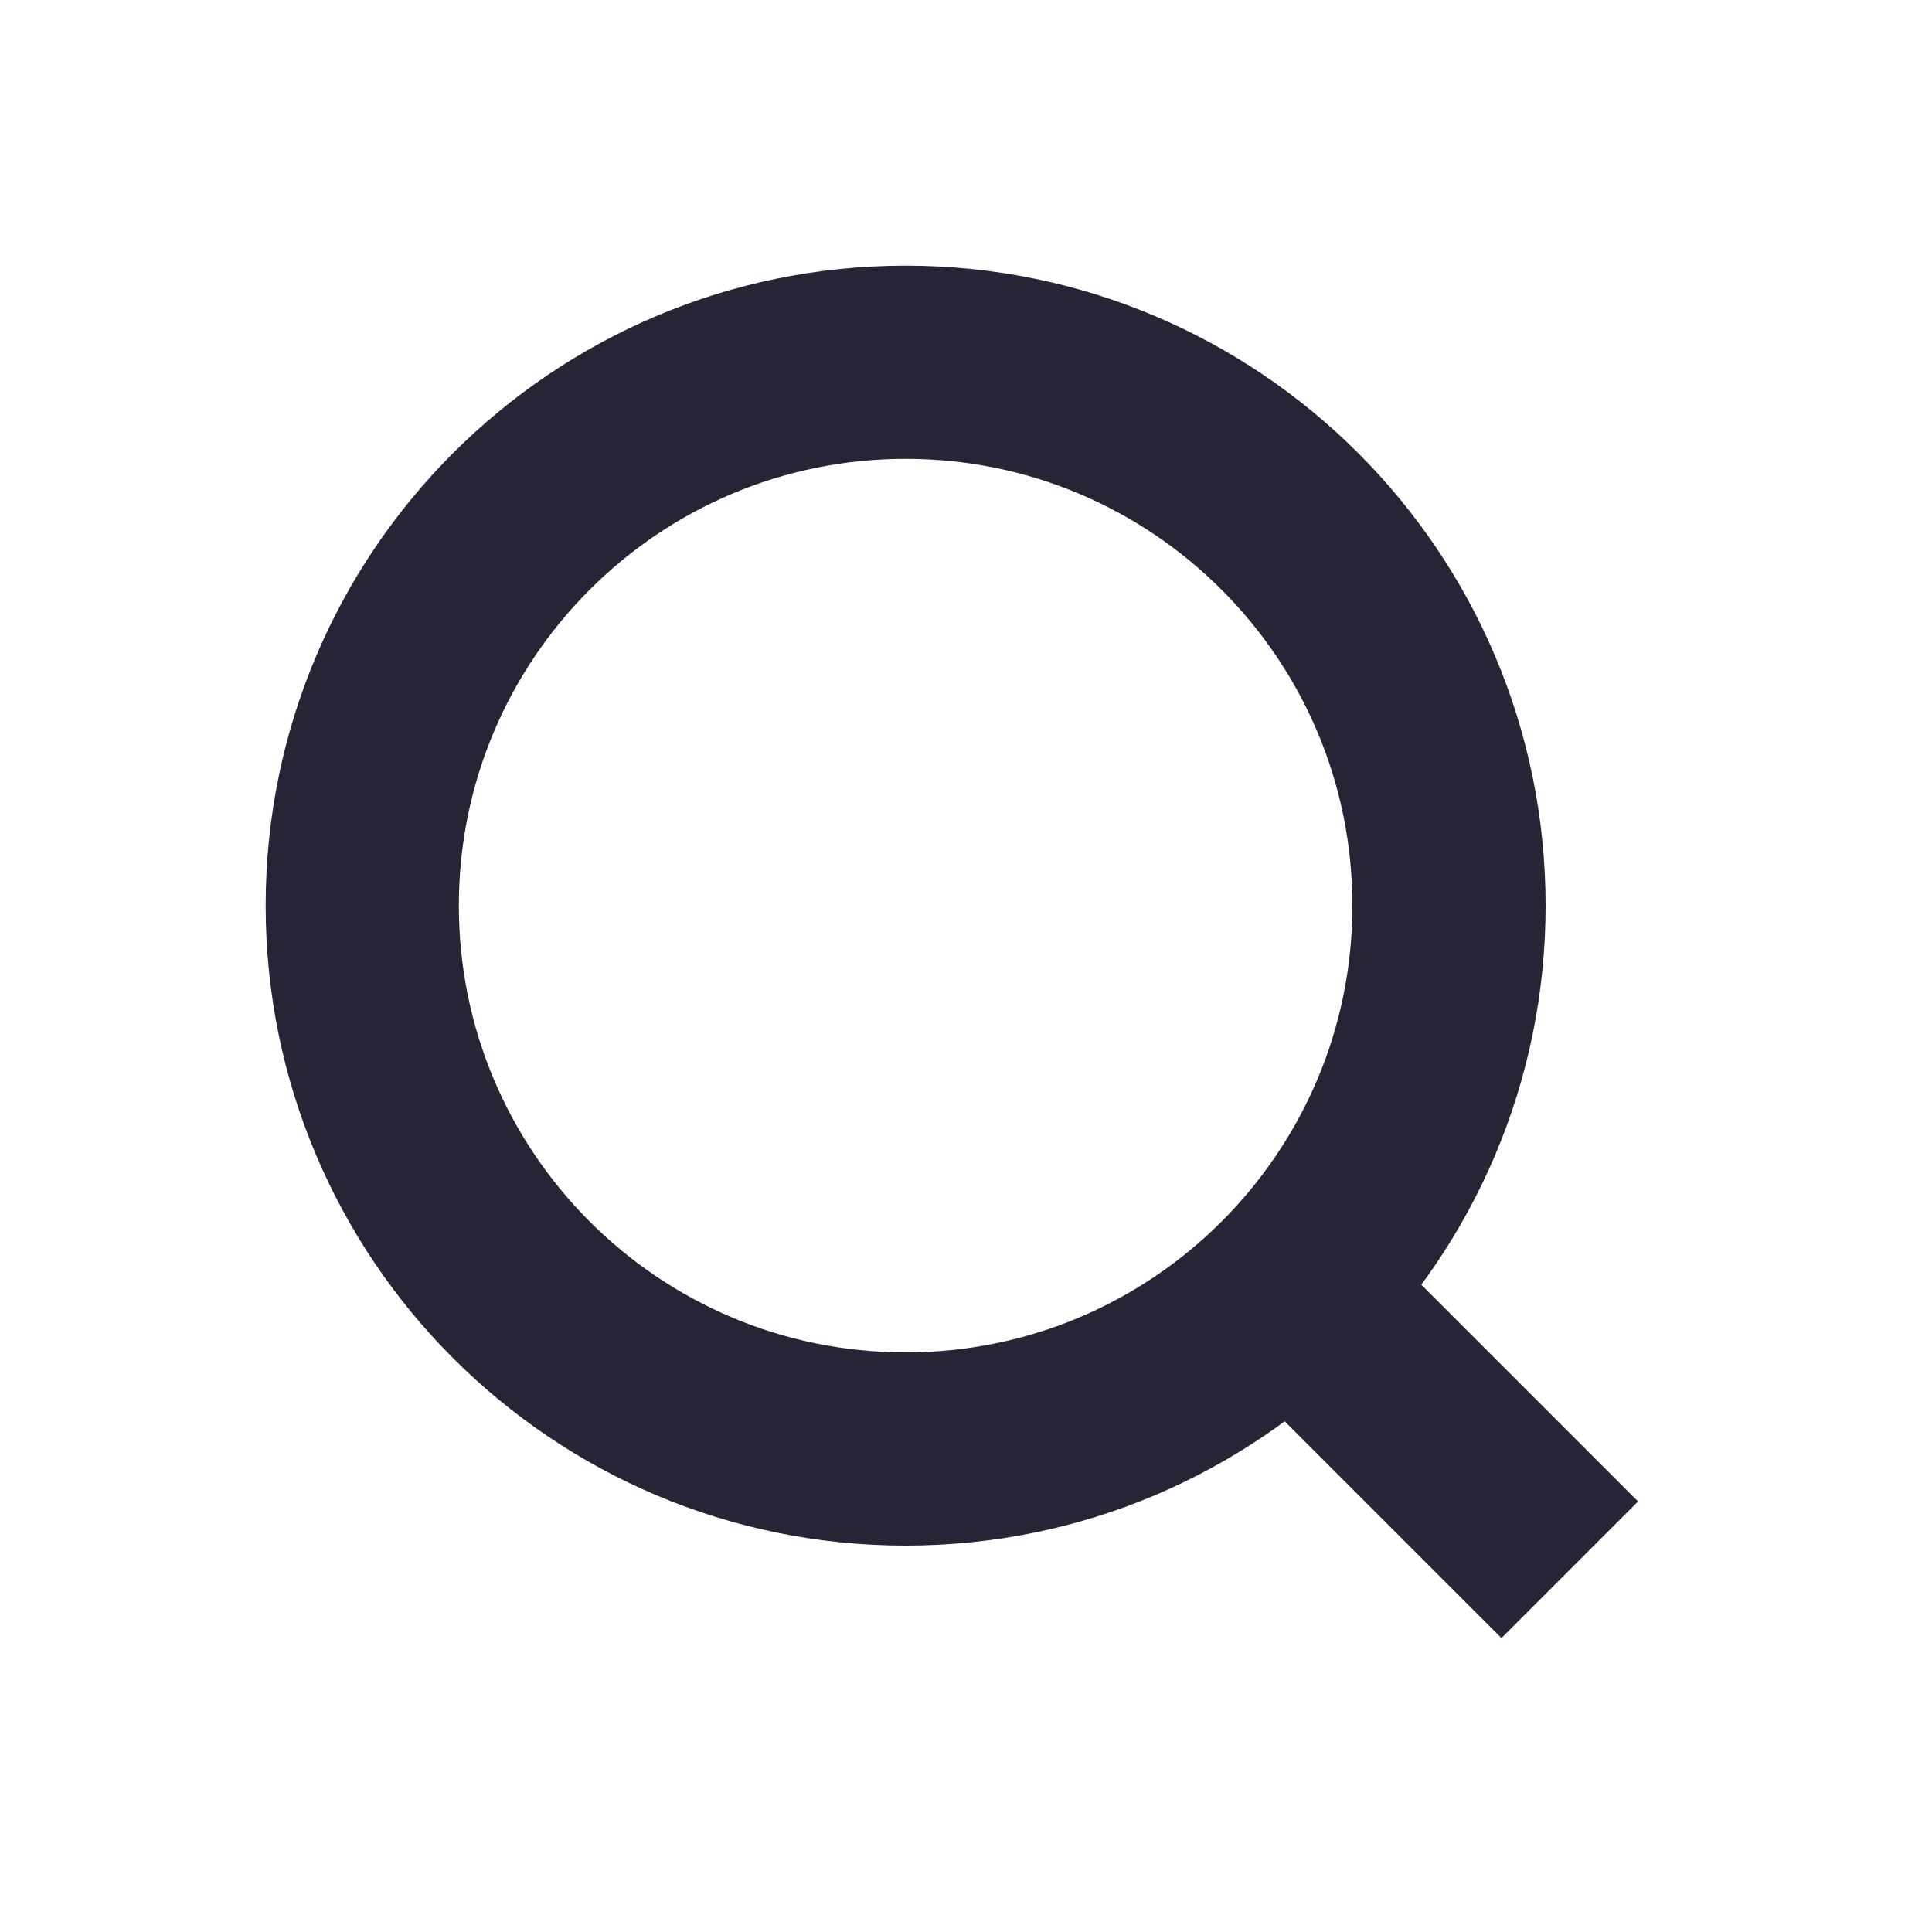
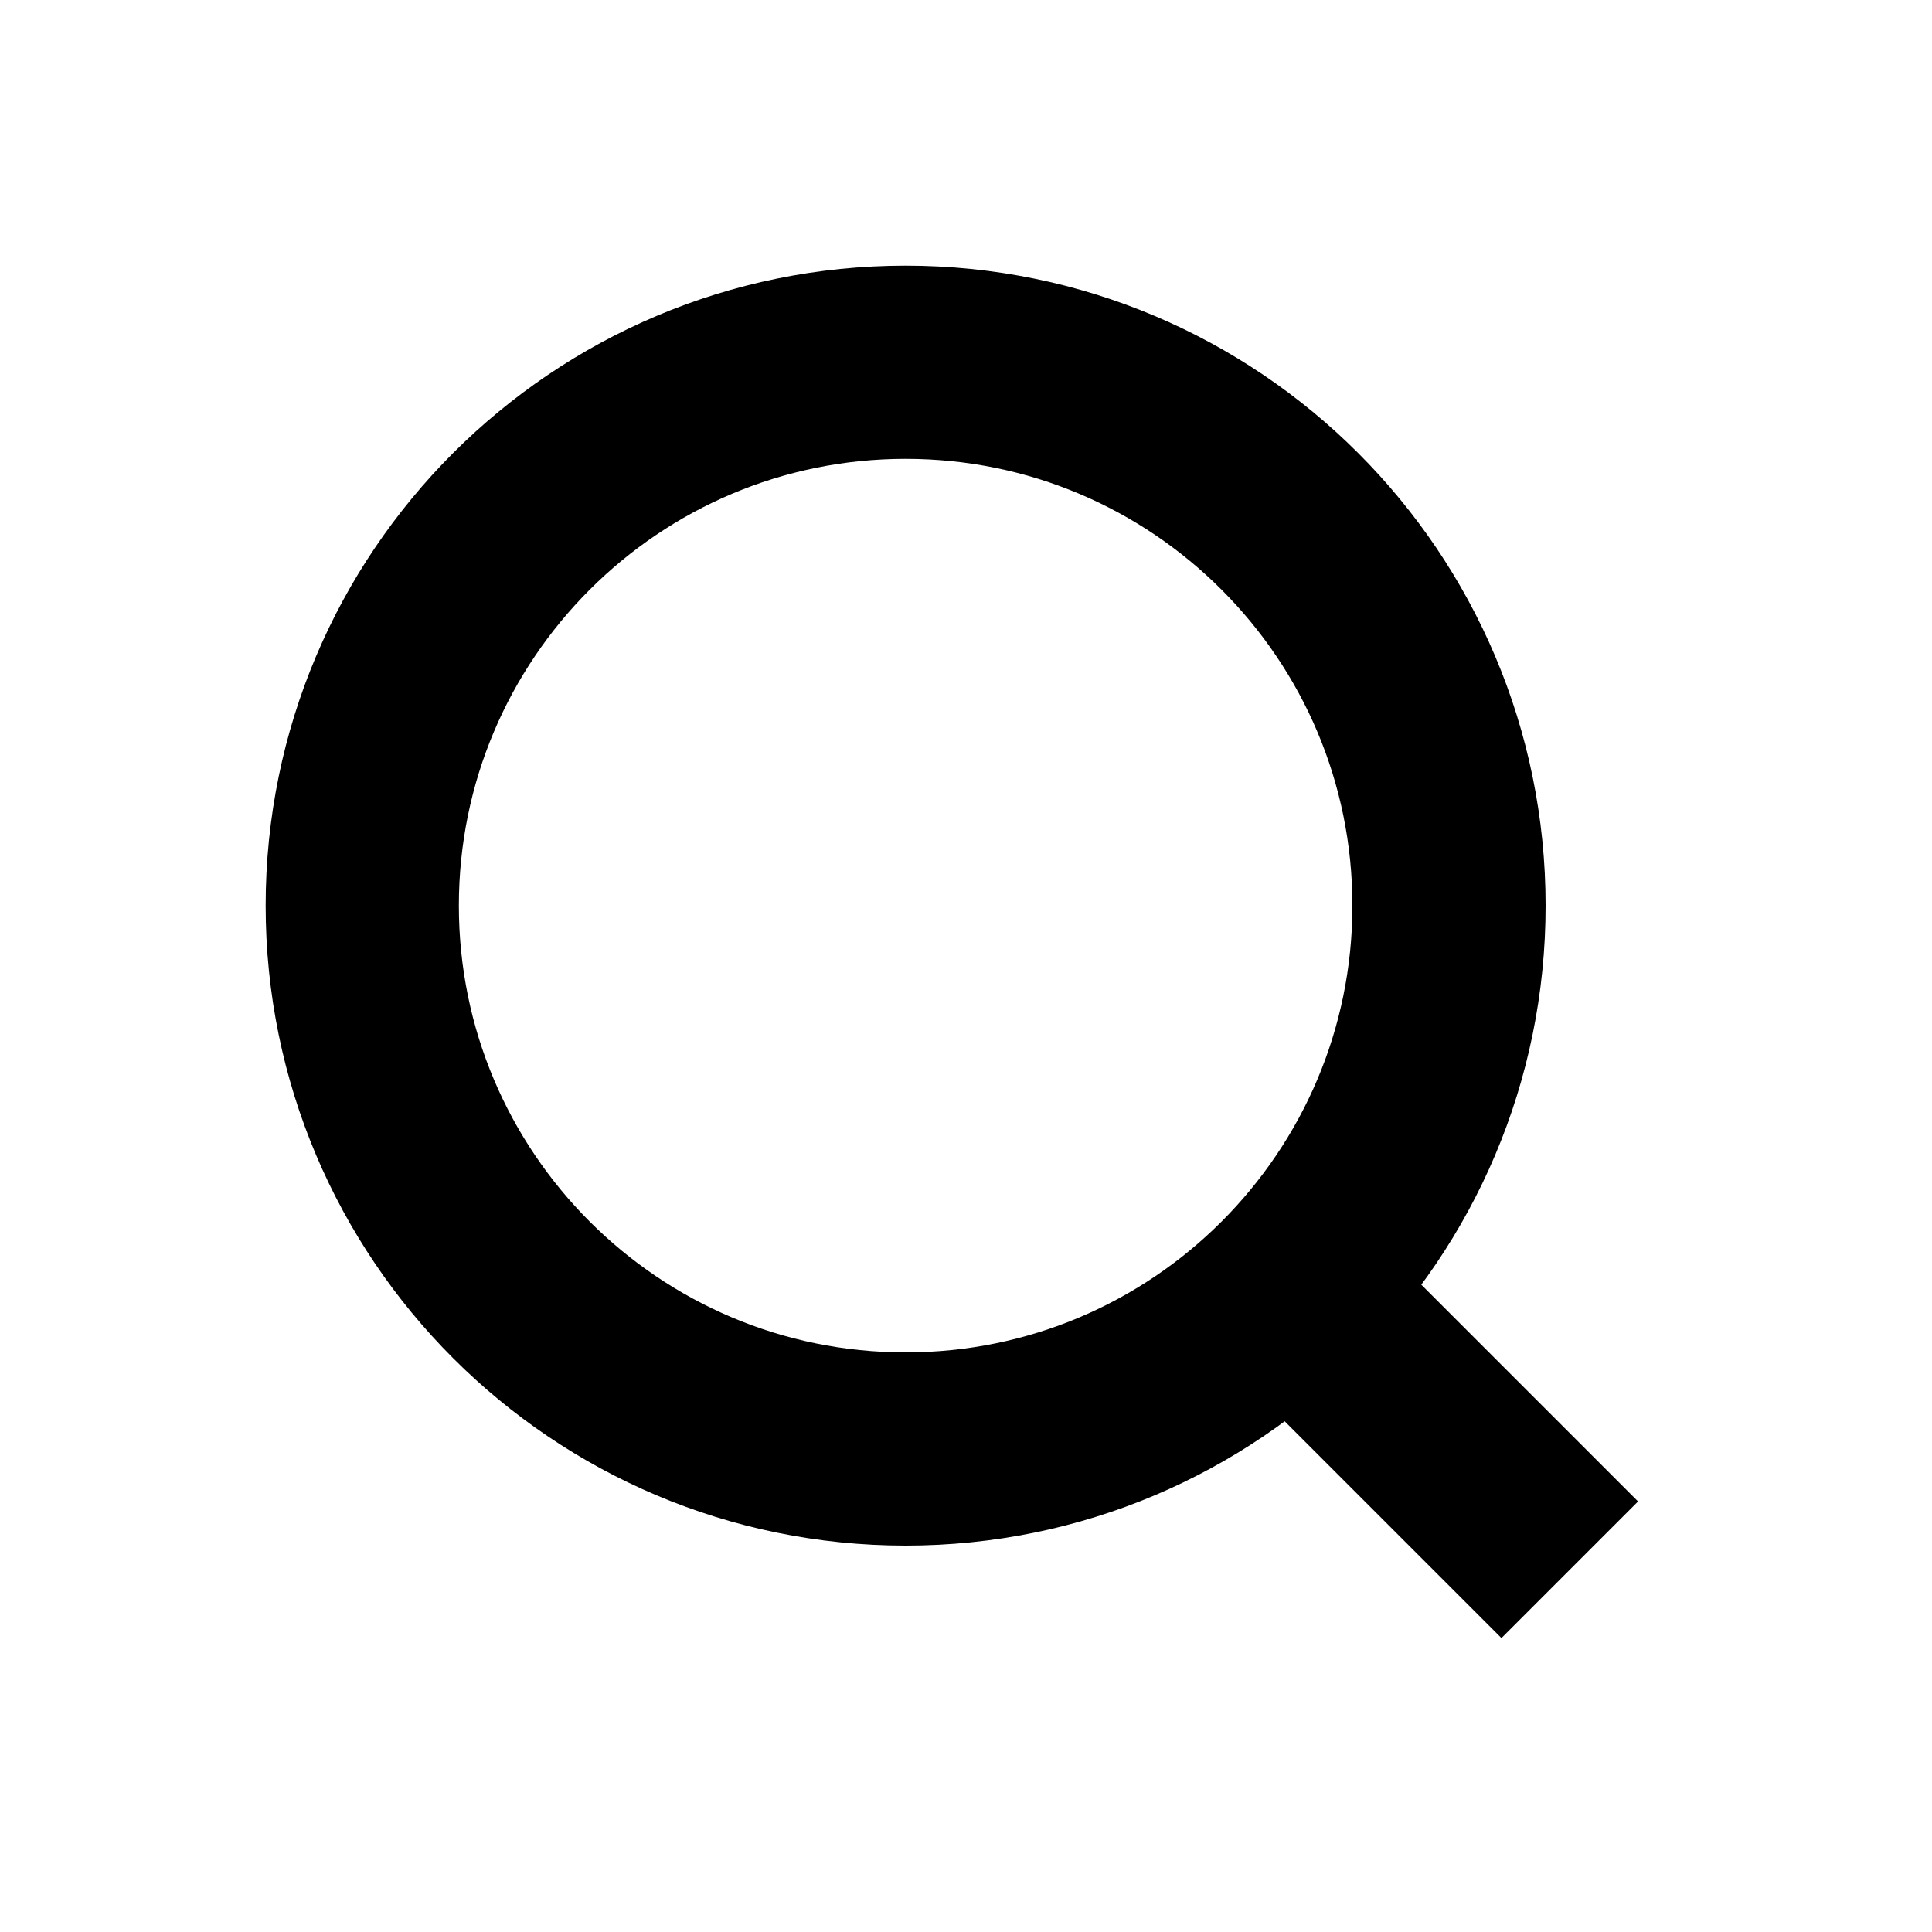
<svg xmlns="http://www.w3.org/2000/svg" viewBox="0 0 20 20" fill="none">
-   <path d="M9.375 15C12.482 15 15 12.482 15 9.375C15 6.268 12.482 3.75 9.375 3.75C6.268 3.75 3.75 6.268 3.75 9.375C3.75 12.482 6.268 15 9.375 15Z" stroke="#252536" stroke-width="2" stroke-linecap="round" stroke-linejoin="round" />
-   <path d="M16.25 16.25L13.75 13.75" stroke="#252536" stroke-width="2" stroke-linejoin="round" />
+   <path d="M9.375 15C12.482 15 15 12.482 15 9.375C15 6.268 12.482 3.75 9.375 3.75C6.268 3.75 3.75 6.268 3.75 9.375C3.75 12.482 6.268 15 9.375 15Z" stroke="currentColor" stroke-width="2" stroke-linecap="round" stroke-linejoin="round" />
+   <path d="M16.25 16.25L13.75 13.75" stroke="currentColor" stroke-width="2" stroke-linejoin="round" />
</svg>
